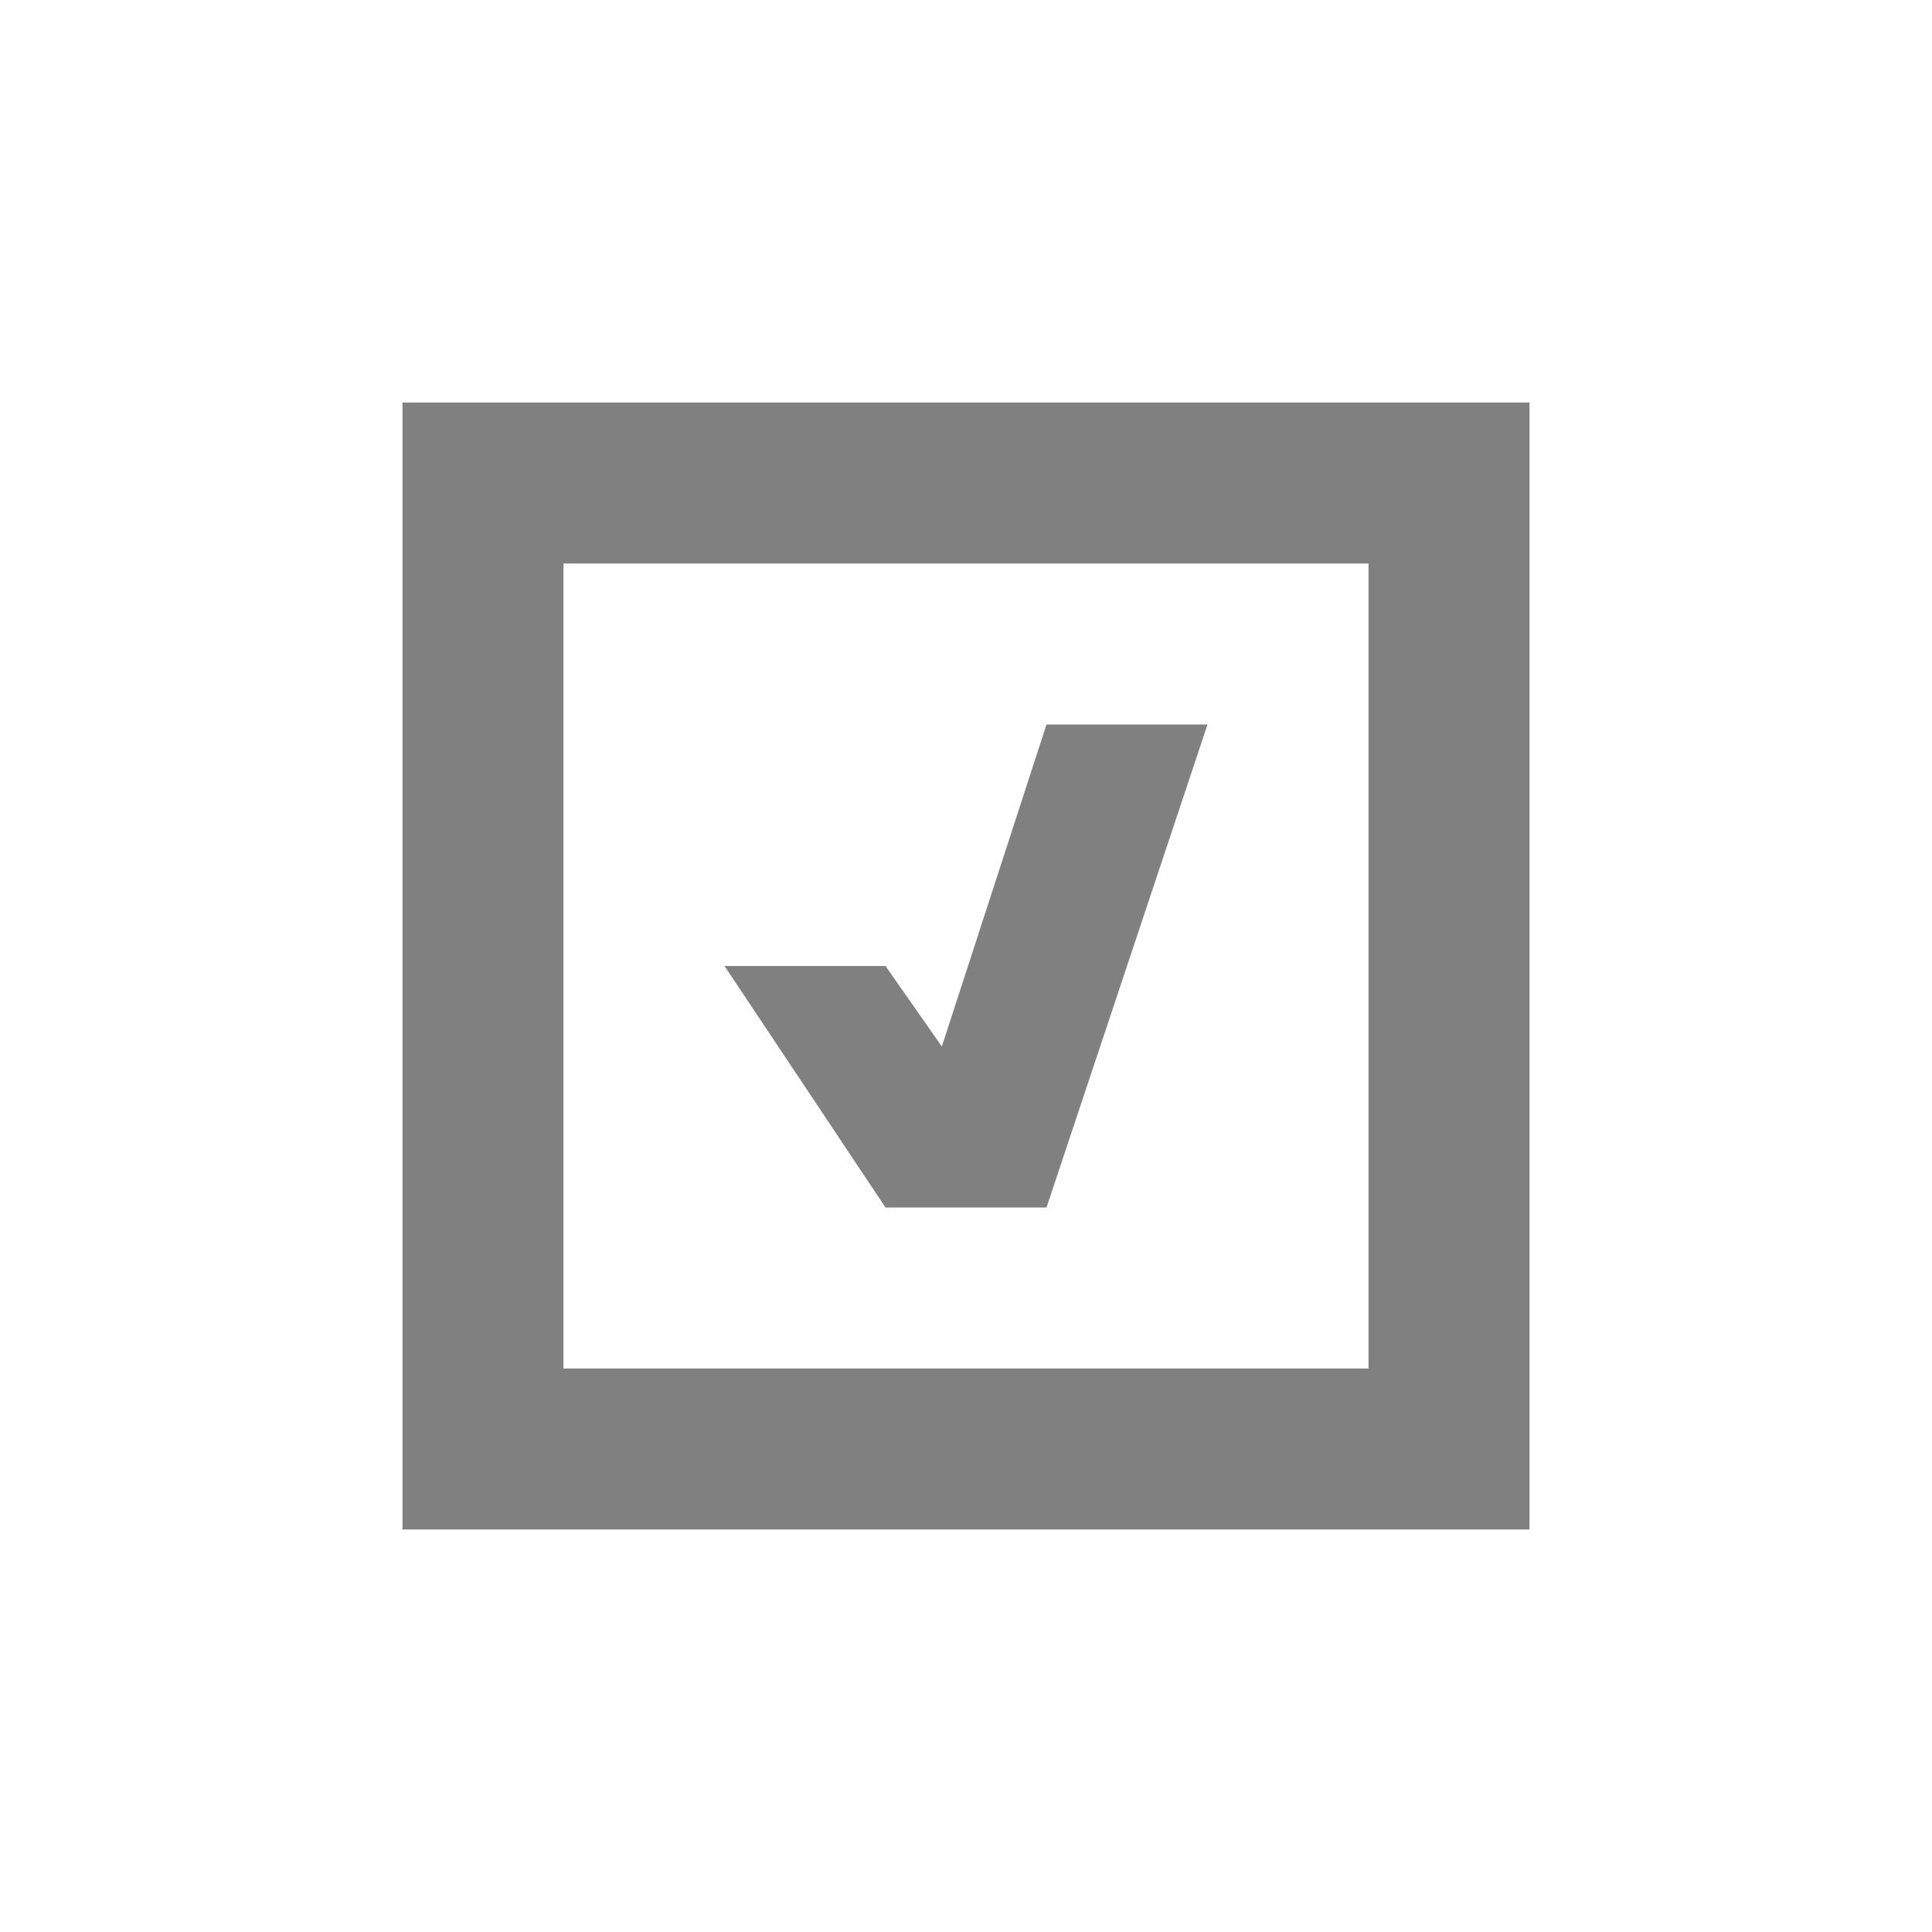
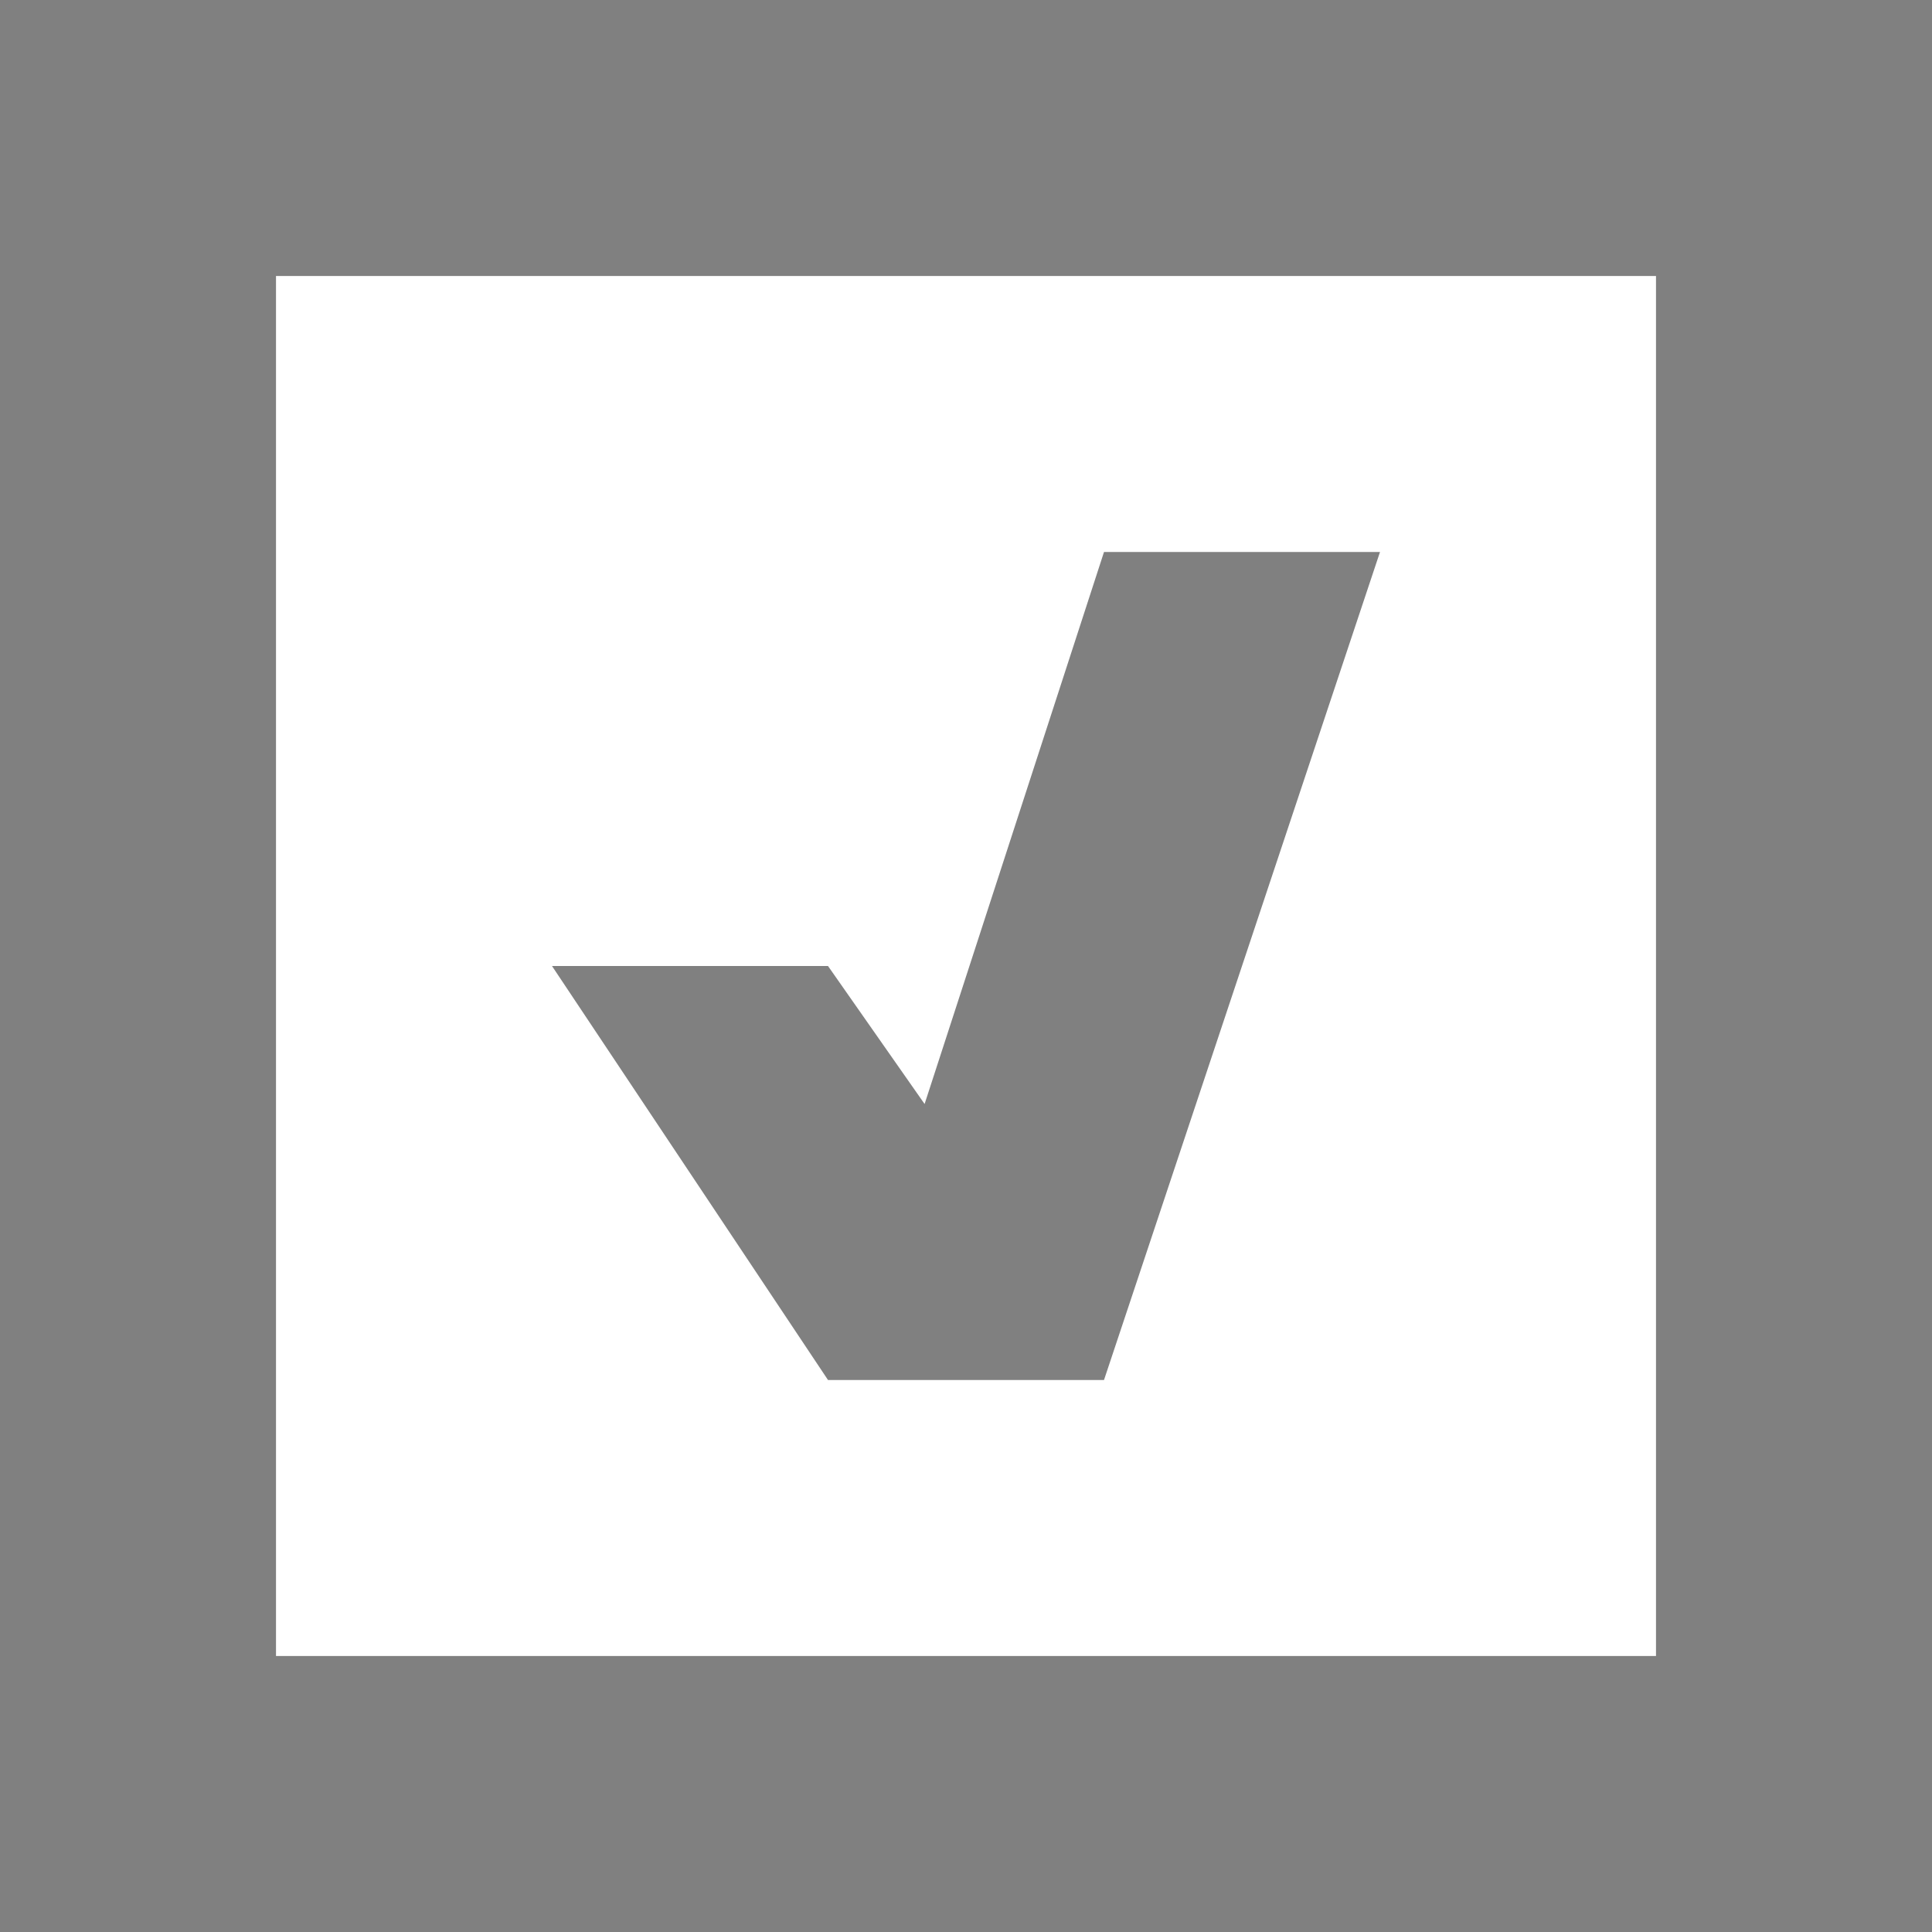
- <svg xmlns="http://www.w3.org/2000/svg" version="1.1" id="Layer_1" x="0px" y="0px" viewBox="0 0 24 24" style="enable-background:new 0 0 24 24;" xml:space="preserve">
-   <style type="text/css">
- 	.st0{fill:#808080;}
- </style>
-   <g id="Button_4_">
-     <path class="st0" d="M5,5v14h14V5H5z M17,17H7V7h10V17z" />
-     <polygon class="st0" points="15,9 13,15 11,15 9,12 11,12 11.7,13 13,9  " />
+ <svg xmlns="http://www.w3.org/2000/svg" id="Layer_1" data-name="Layer 1" width="14" height="14" viewBox="0 0 14 14">
+   <defs>
+     <style>
+       .cls-1 {
+         fill: gray;
+       }
+     </style>
+   </defs>
+   <g id="Button">
+     <path class="cls-1" d="M5,5V19H19V5ZM17,17H7V7H17Z" transform="translate(-5 -5)" />
+     <polygon class="cls-1" points="10 4 8 10 6 10 4 7 6 7 6.7 8 8 4 10 4" />
  </g>
</svg>
